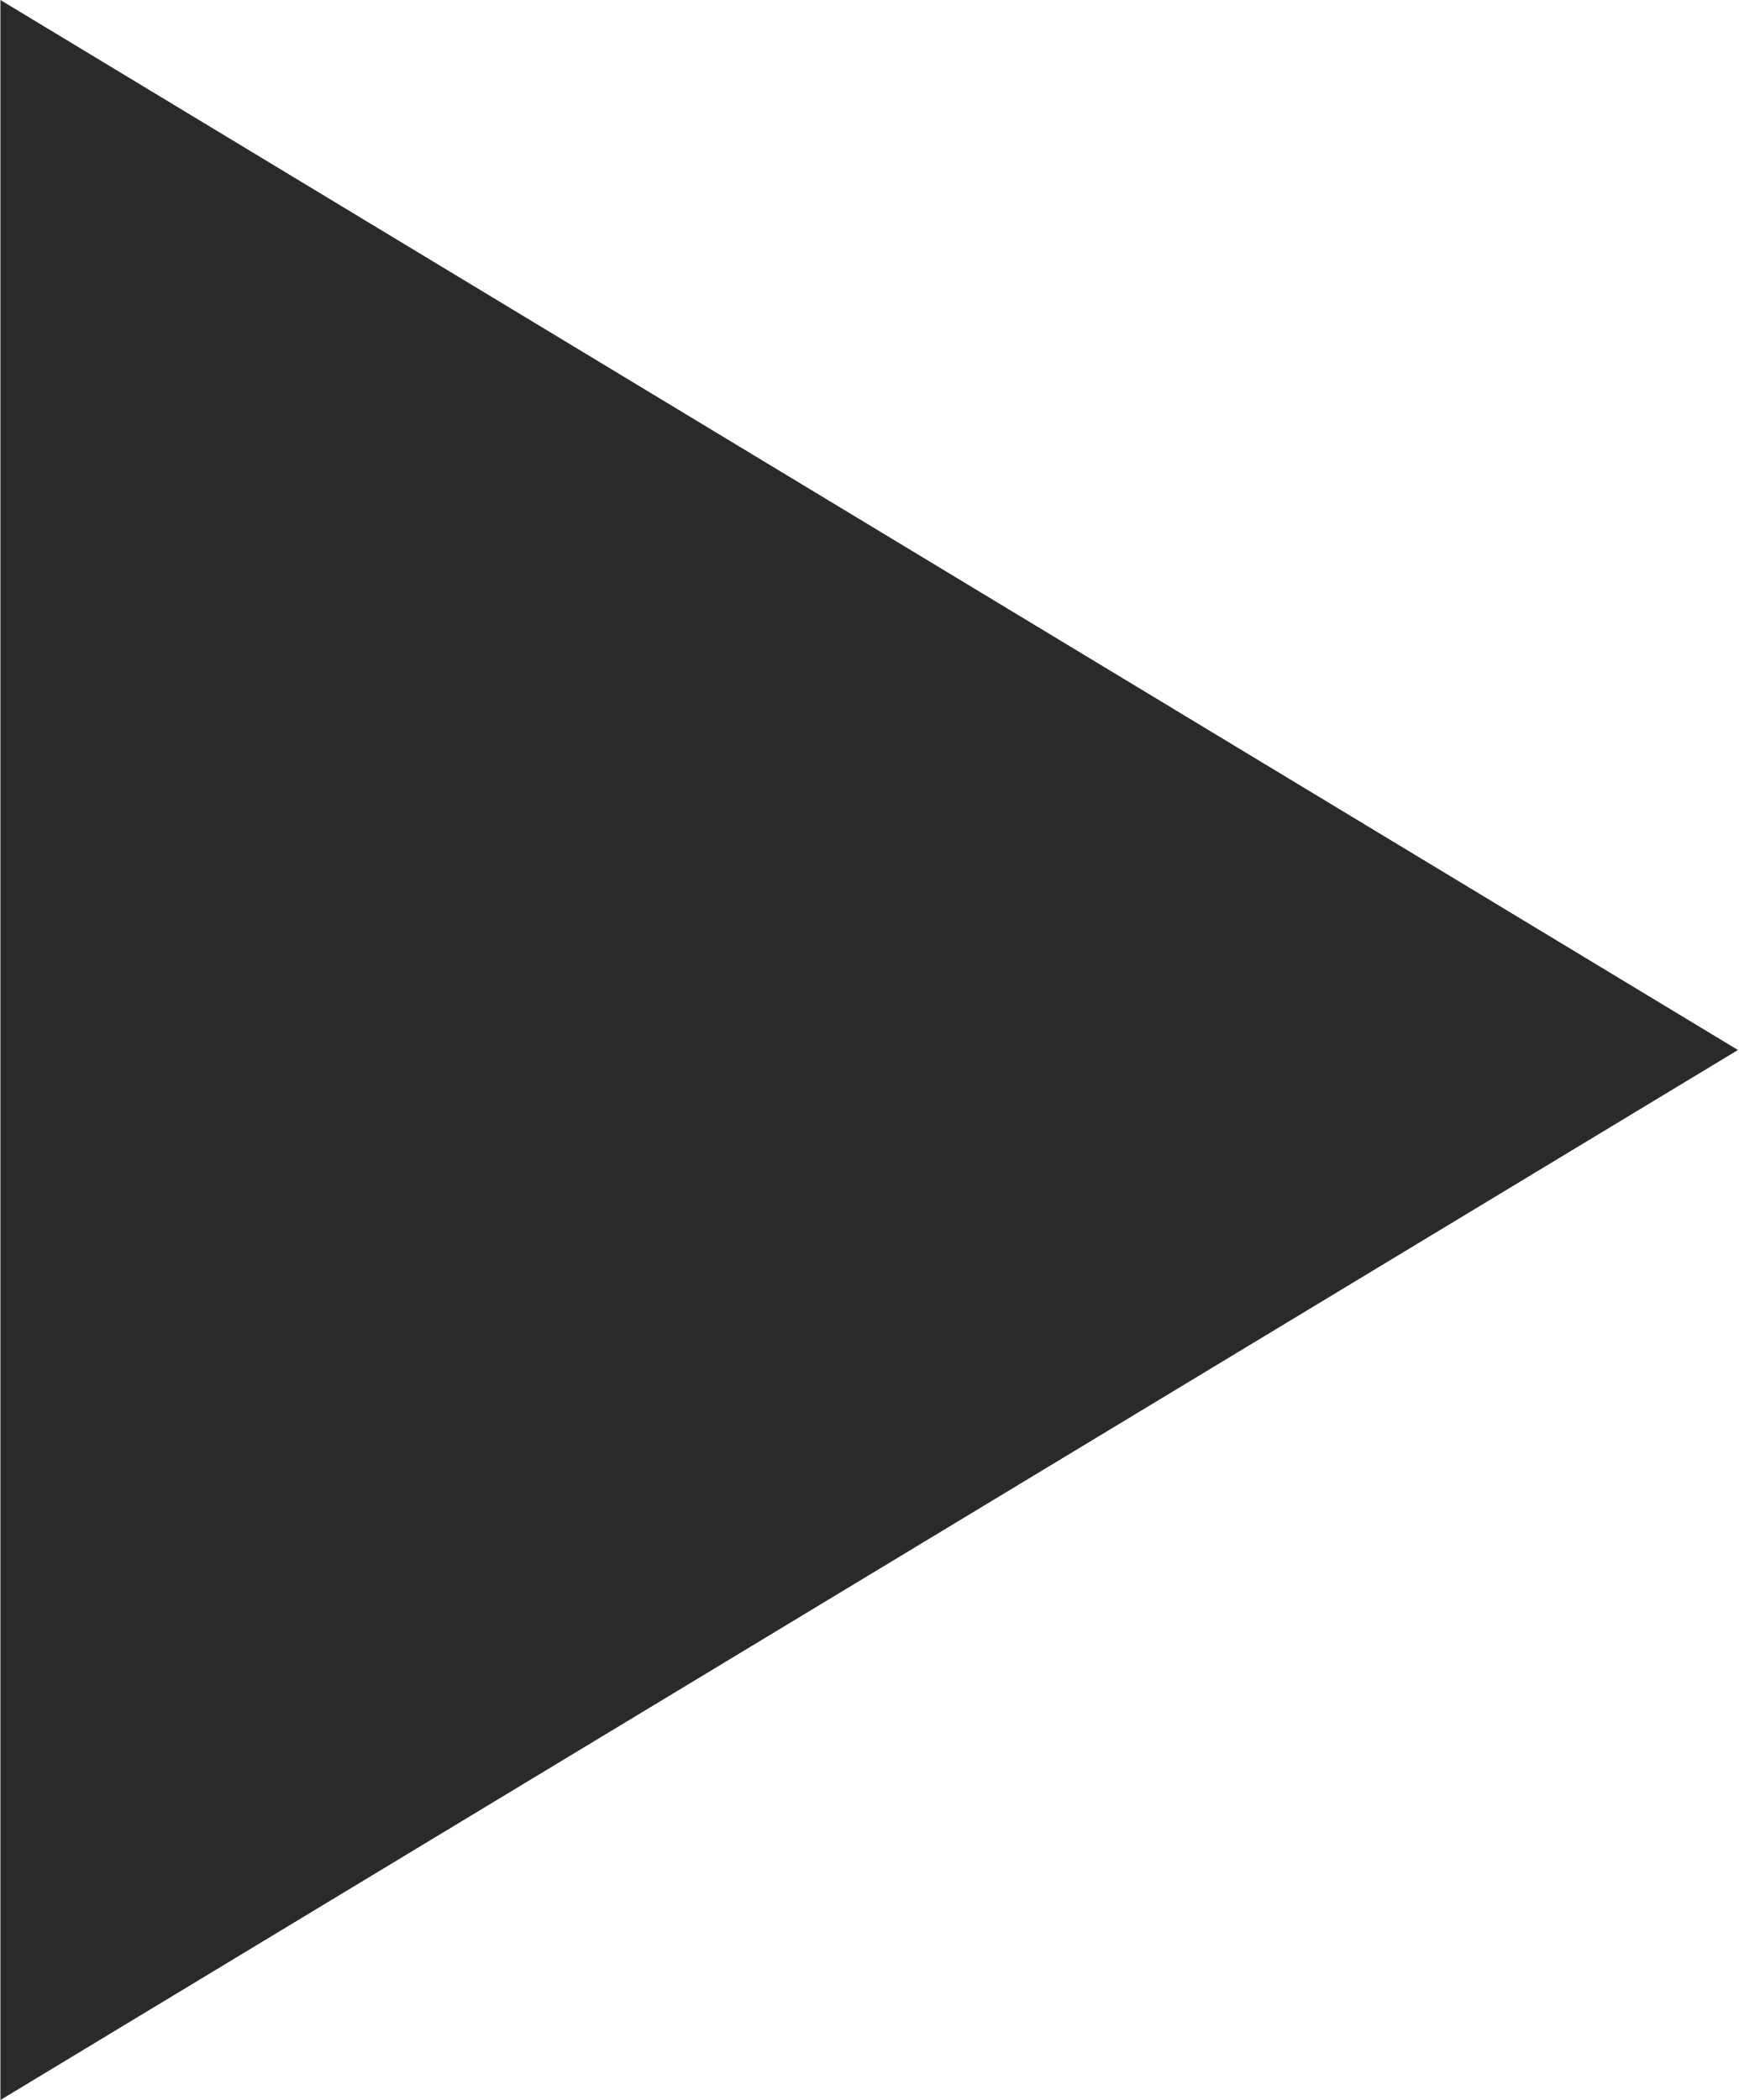
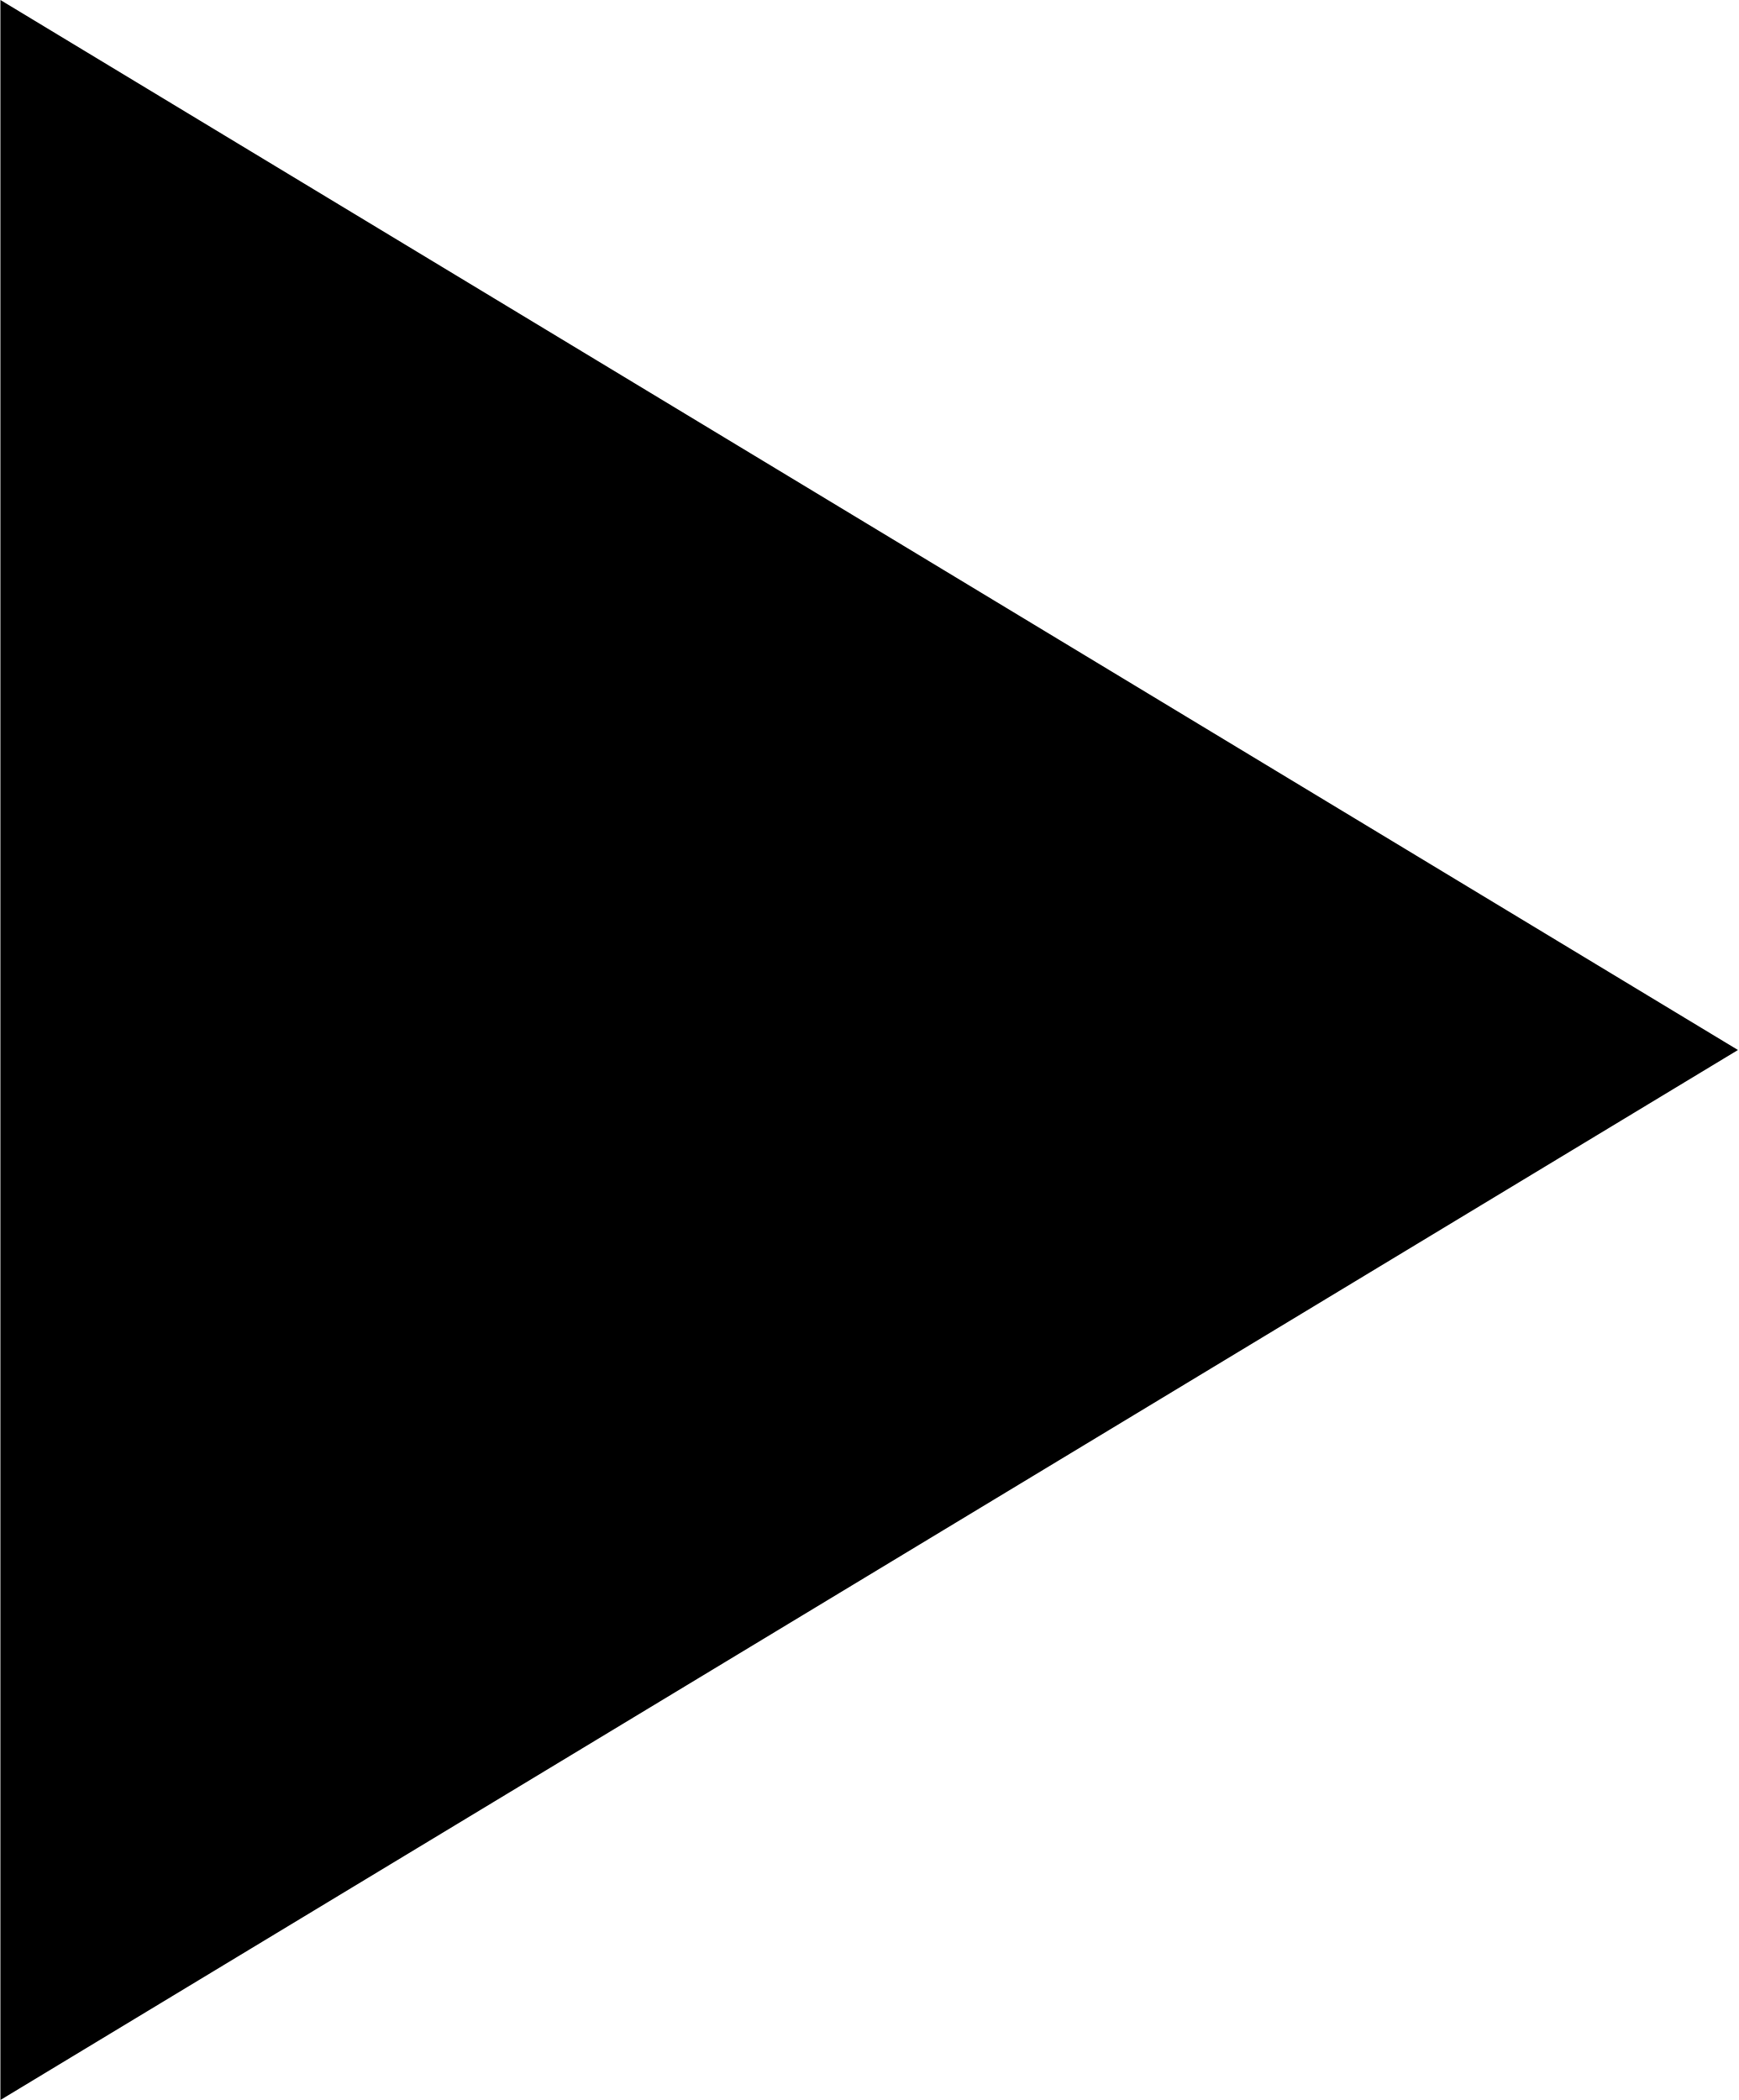
<svg xmlns="http://www.w3.org/2000/svg" xml:space="preserve" width="4.357mm" height="5.264mm" version="1.1" style="shape-rendering:geometricPrecision; text-rendering:geometricPrecision; image-rendering:optimizeQuality; fill-rule:evenodd; clip-rule:evenodd" viewBox="0 0 8.24 9.96">
  <defs>
    <style type="text/css">
   
-     .fil0 {fill:#2B2A29}
+     .fil0 {fill:#000000}
   
  </style>
  </defs>
  <g id="Слой_x0020_1">
    <polygon class="fil0" points="-0,9.96 8.24,4.98 -0,0 -0,9.96 8.24,4.98 " />
  </g>
</svg>
